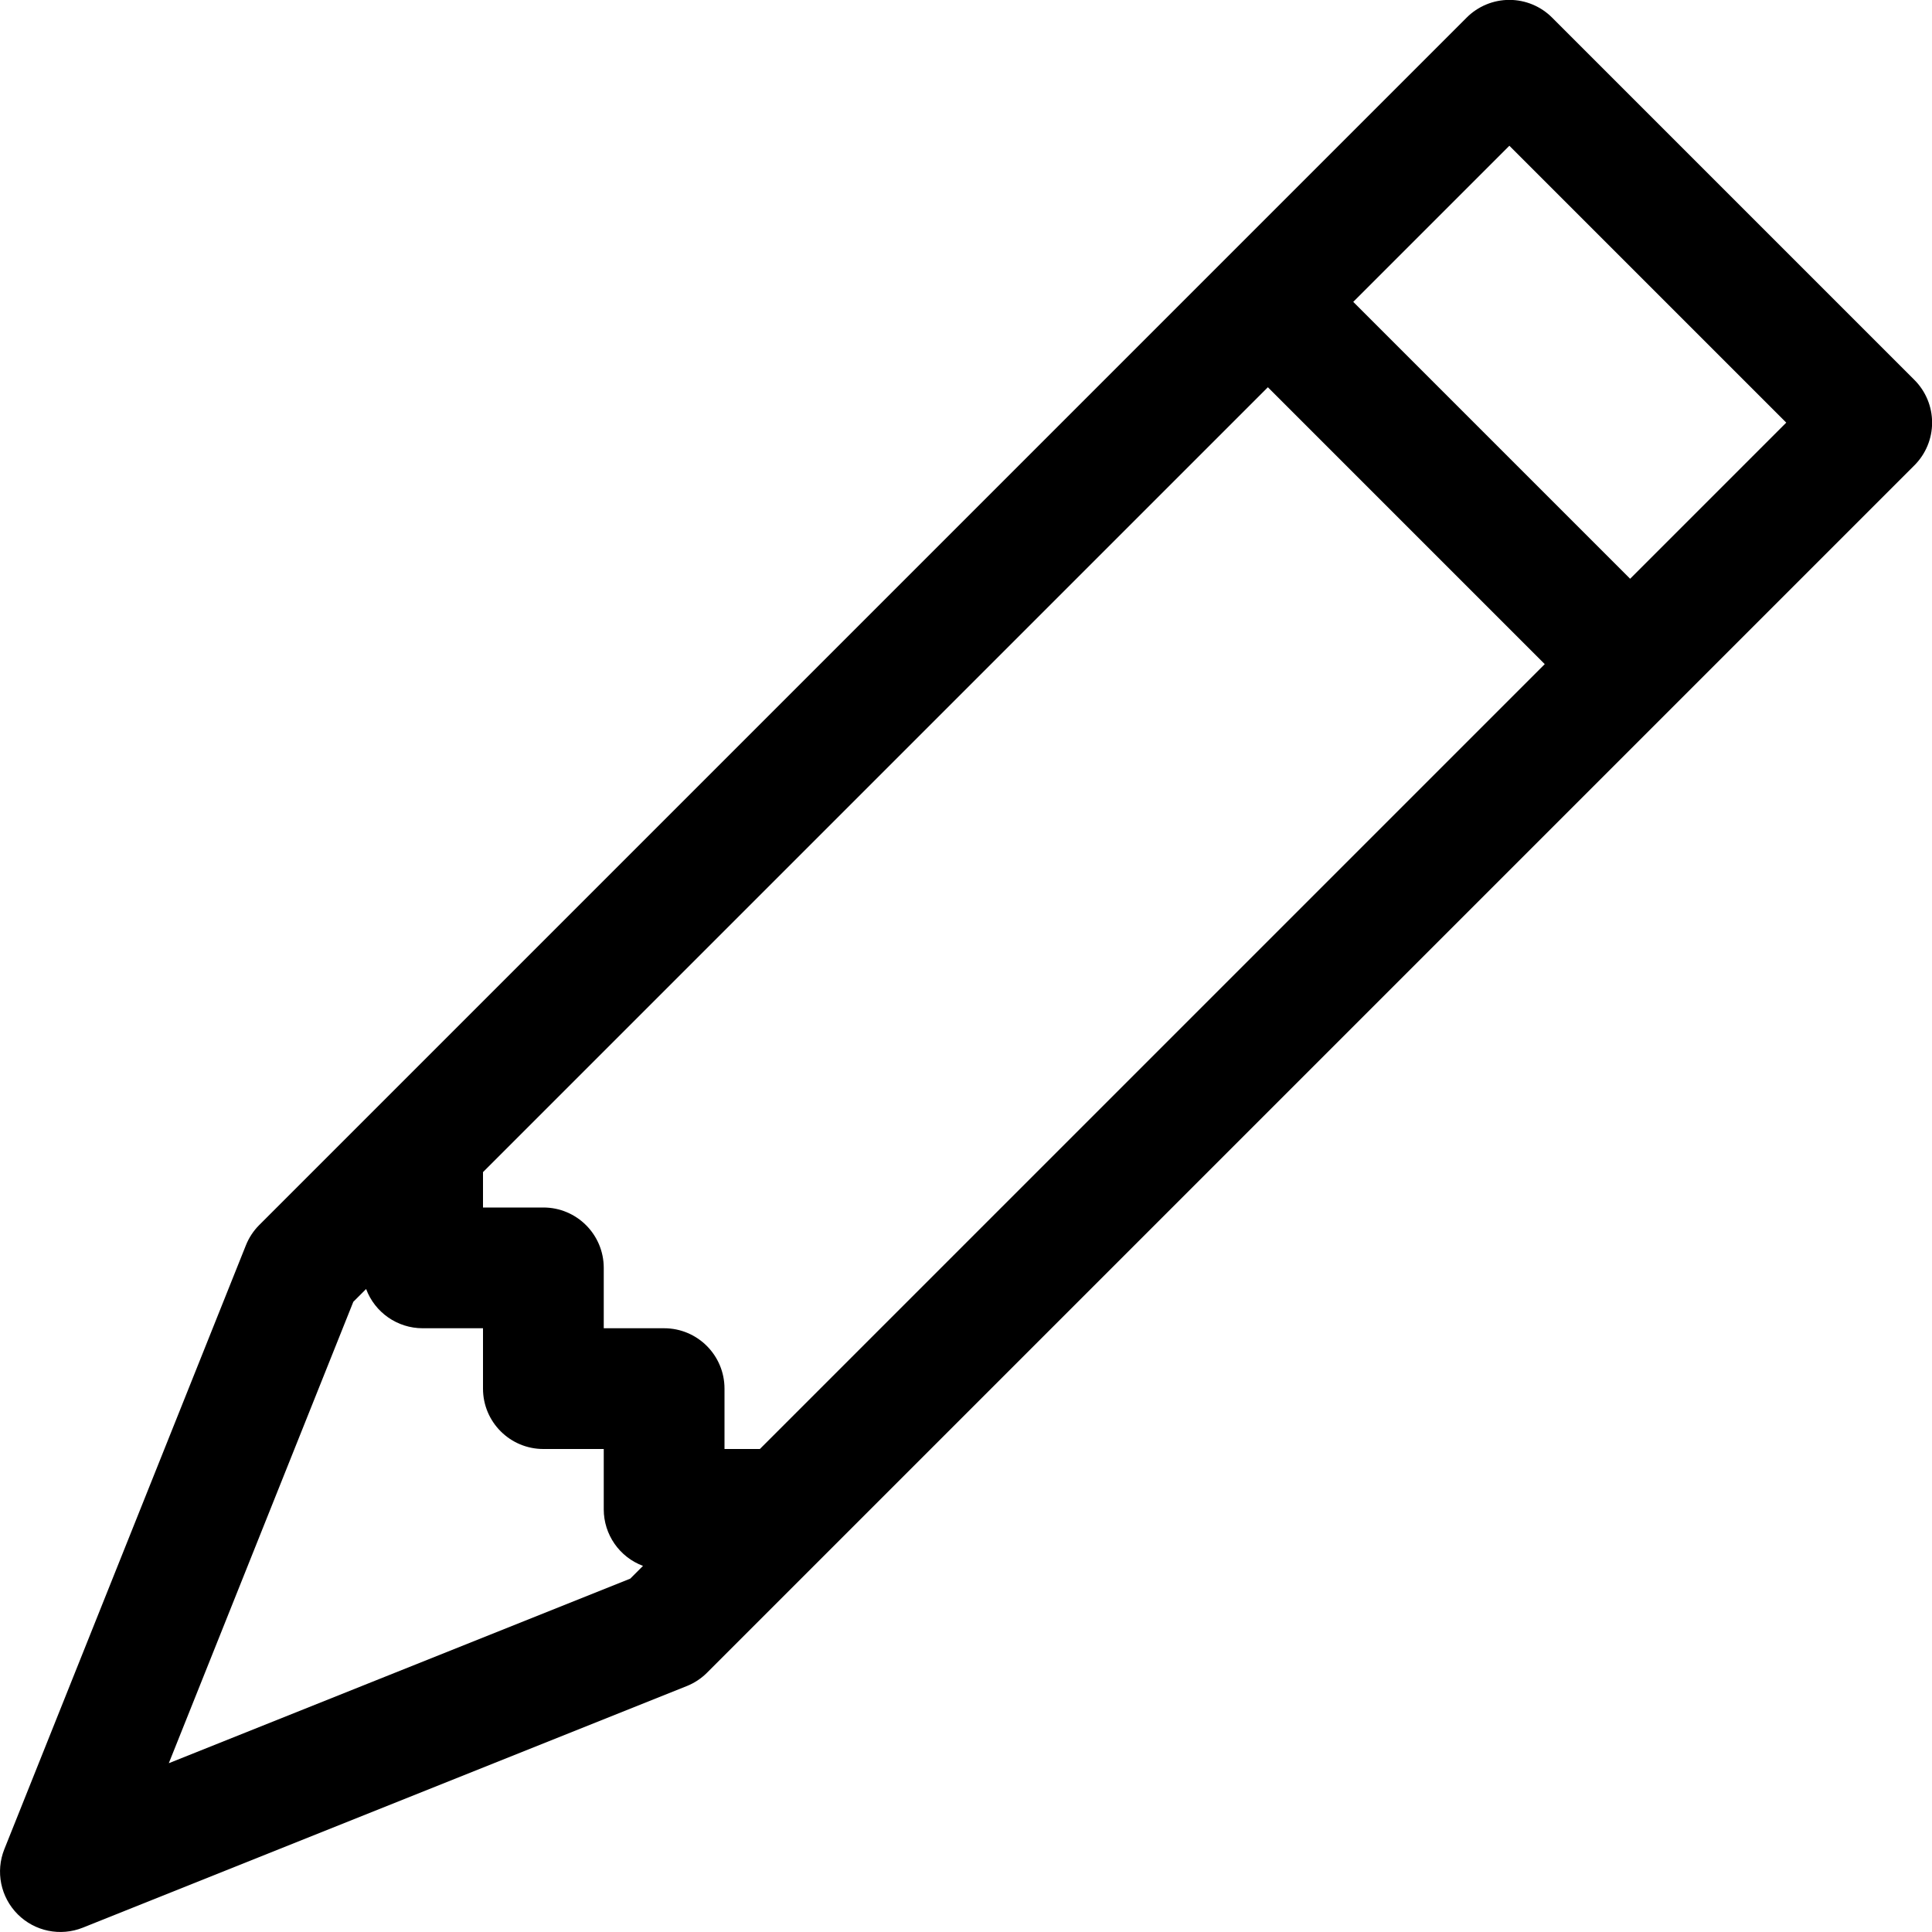
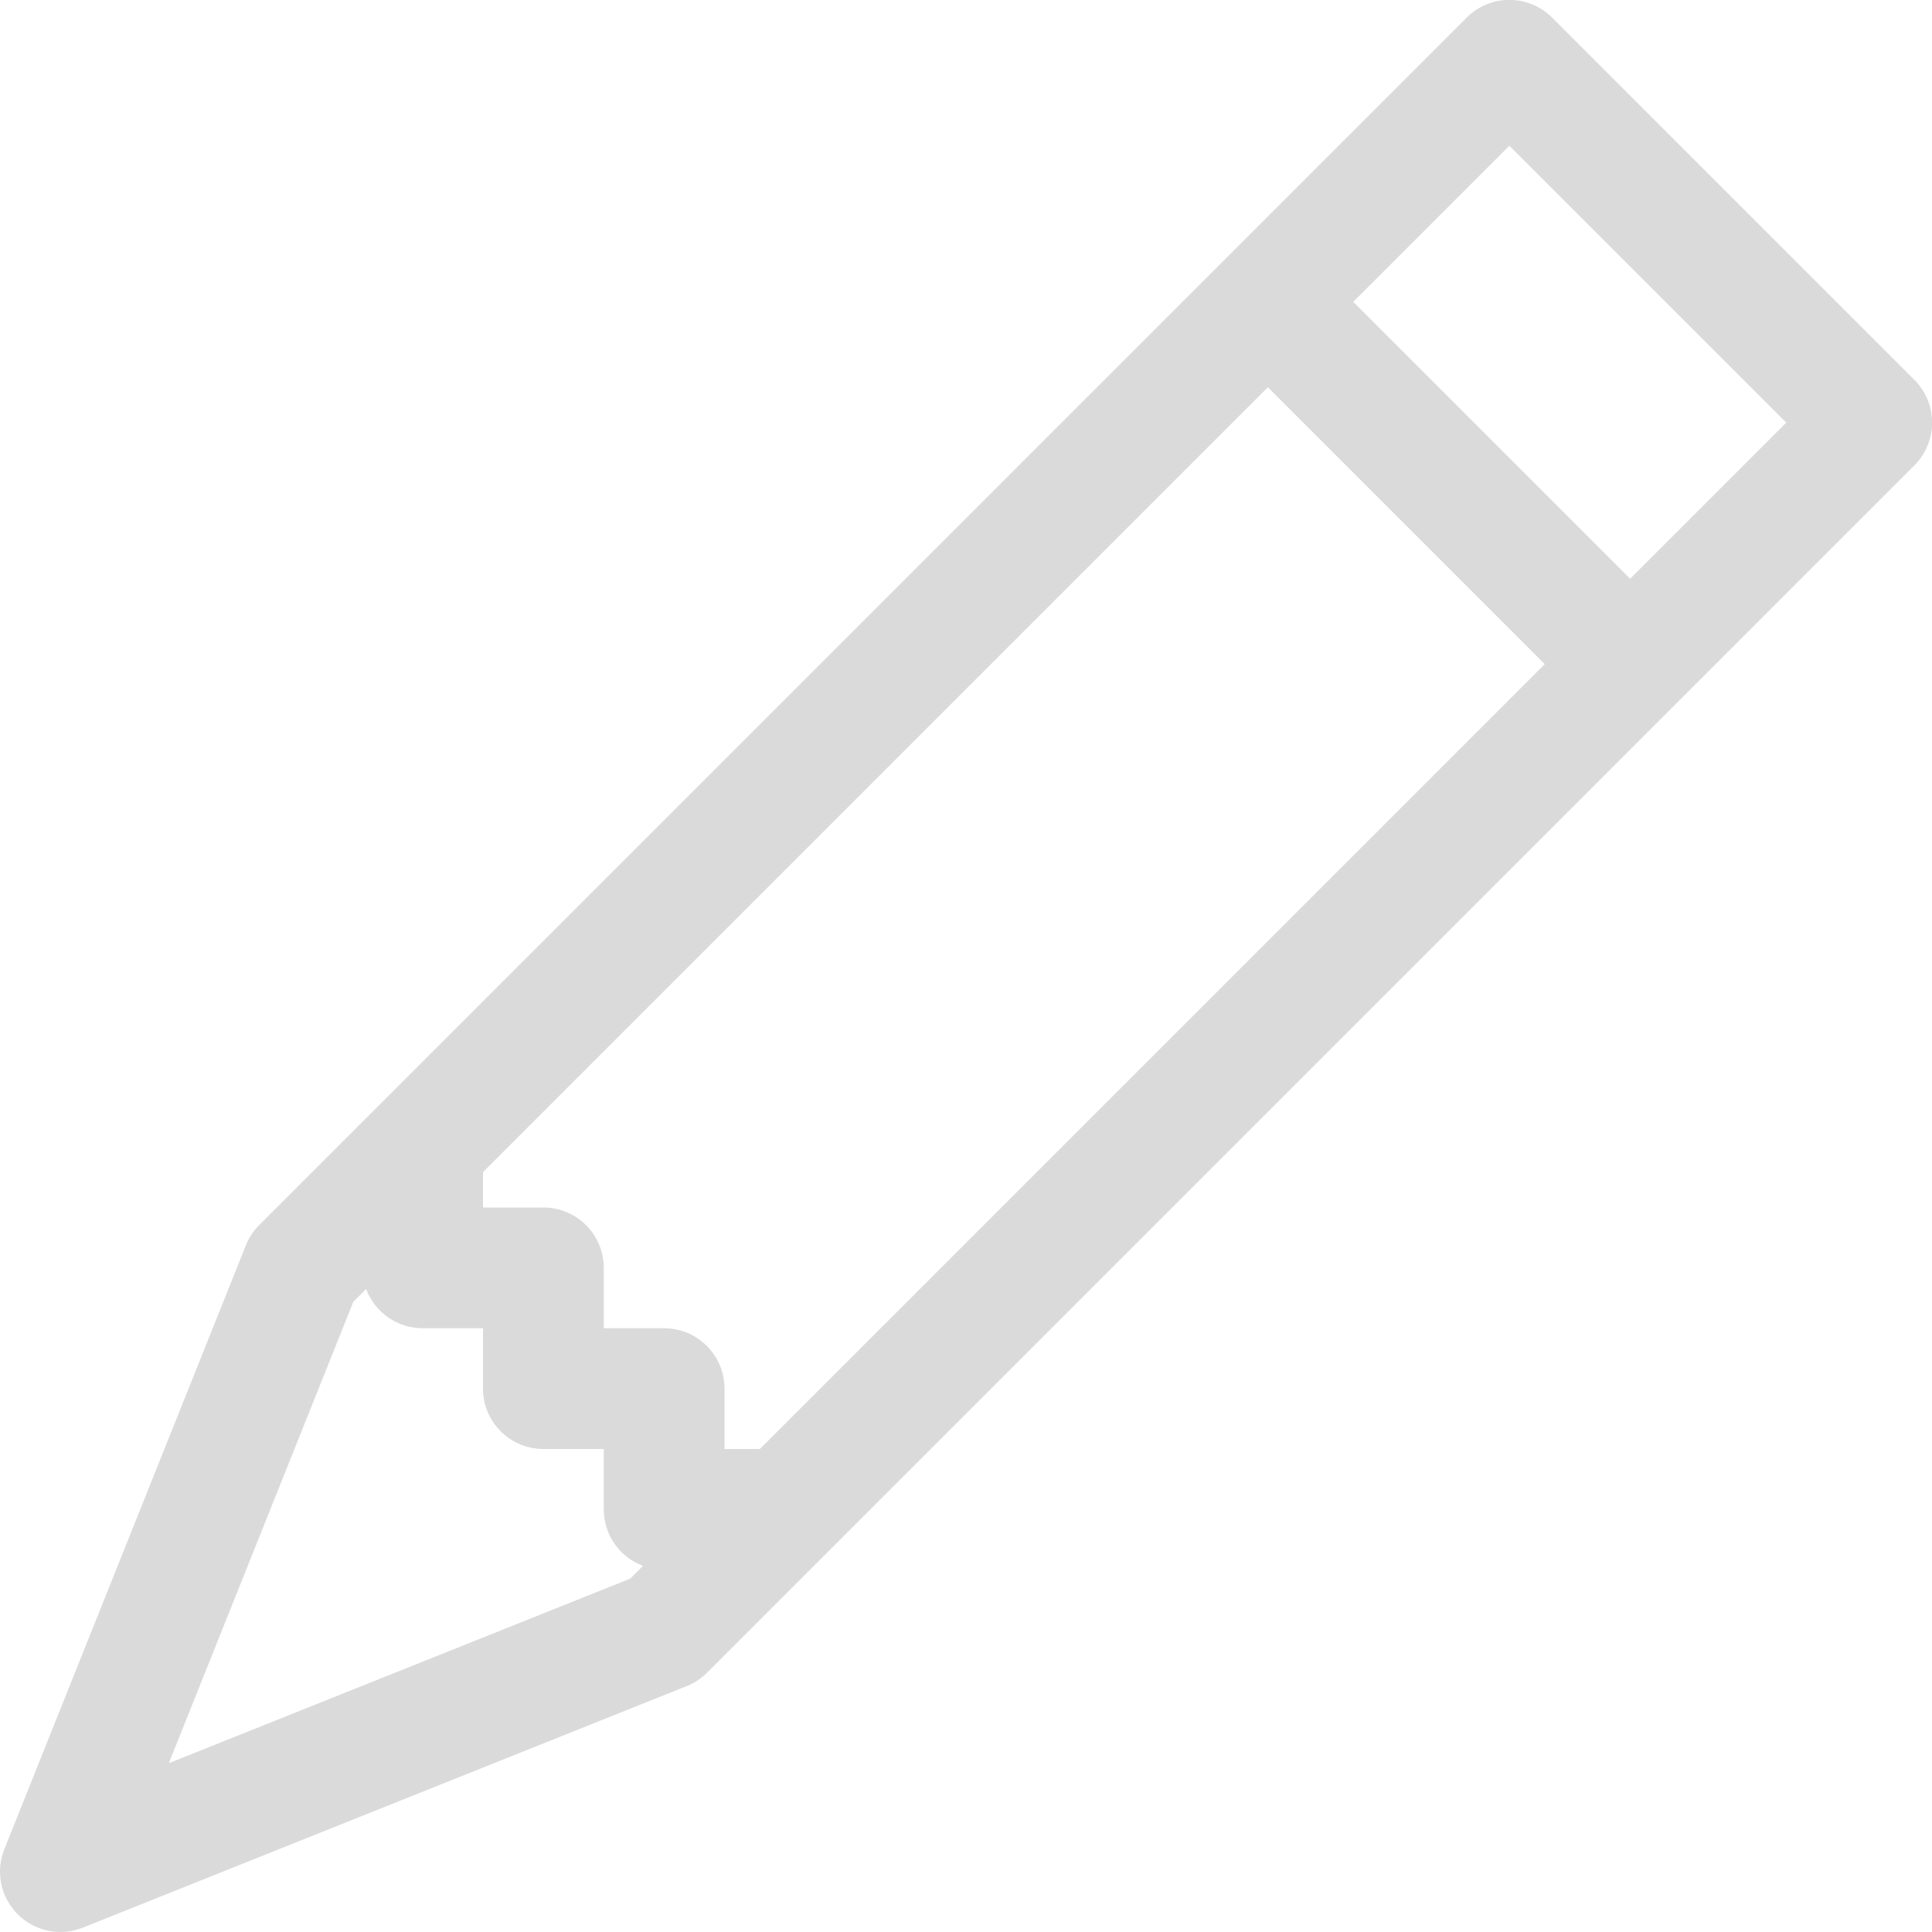
- <svg xmlns="http://www.w3.org/2000/svg" width="16" height="16" fill="currentColor" class="bi bi-pencil" viewBox="0 0 16 16">
+ <svg xmlns="http://www.w3.org/2000/svg" width="16" height="16" fill="#dadada" class="bi bi-pencil" viewBox="0 0 16 16">
  <path d="M12.146.146a.5.5 0 0 1 .708 0l3 3a.5.5 0 0 1 0 .708l-10 10a.5.5 0 0 1-.168.11l-5 2a.5.5 0 0 1-.65-.65l2-5a.5.5 0 0 1 .11-.168l10-10zM11.207 2.5 13.5 4.793 14.793 3.5 12.5 1.207 11.207 2.5zm1.586 3L10.5 3.207 4 9.707V10h.5a.5.5 0 0 1 .5.5v.5h.5a.5.5 0 0 1 .5.5v.5h.293l6.5-6.5zm-9.761 5.175-.106.106-1.528 3.821 3.821-1.528.106-.106A.5.5 0 0 1 5 12.5V12h-.5a.5.5 0 0 1-.5-.5V11h-.5a.5.5 0 0 1-.468-.325z" />
</svg>
